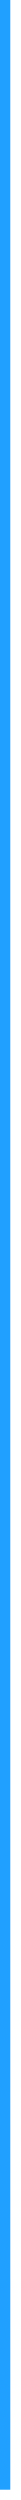
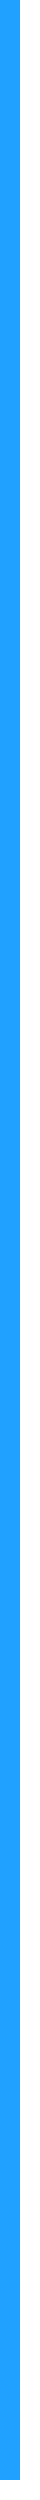
- <svg xmlns="http://www.w3.org/2000/svg" version="1.1" width="2px" height="243px">
-   <g transform="matrix(1 0 0 1 -3971 -337 )">
-     <path d="M 3971.5 337  L 3971.5 579  " stroke-width="1" stroke="#20a0ff" fill="none" />
+ <svg xmlns="http://www.w3.org/2000/svg" version="1.1" width="2px" height="125px">
+   <g transform="matrix(1 0 0 1 -3584 -456 )">
+     <path d="M 3584.5 456  L 3584.5 580  " stroke-width="1" stroke="#20a0ff" fill="none" />
  </g>
</svg>
